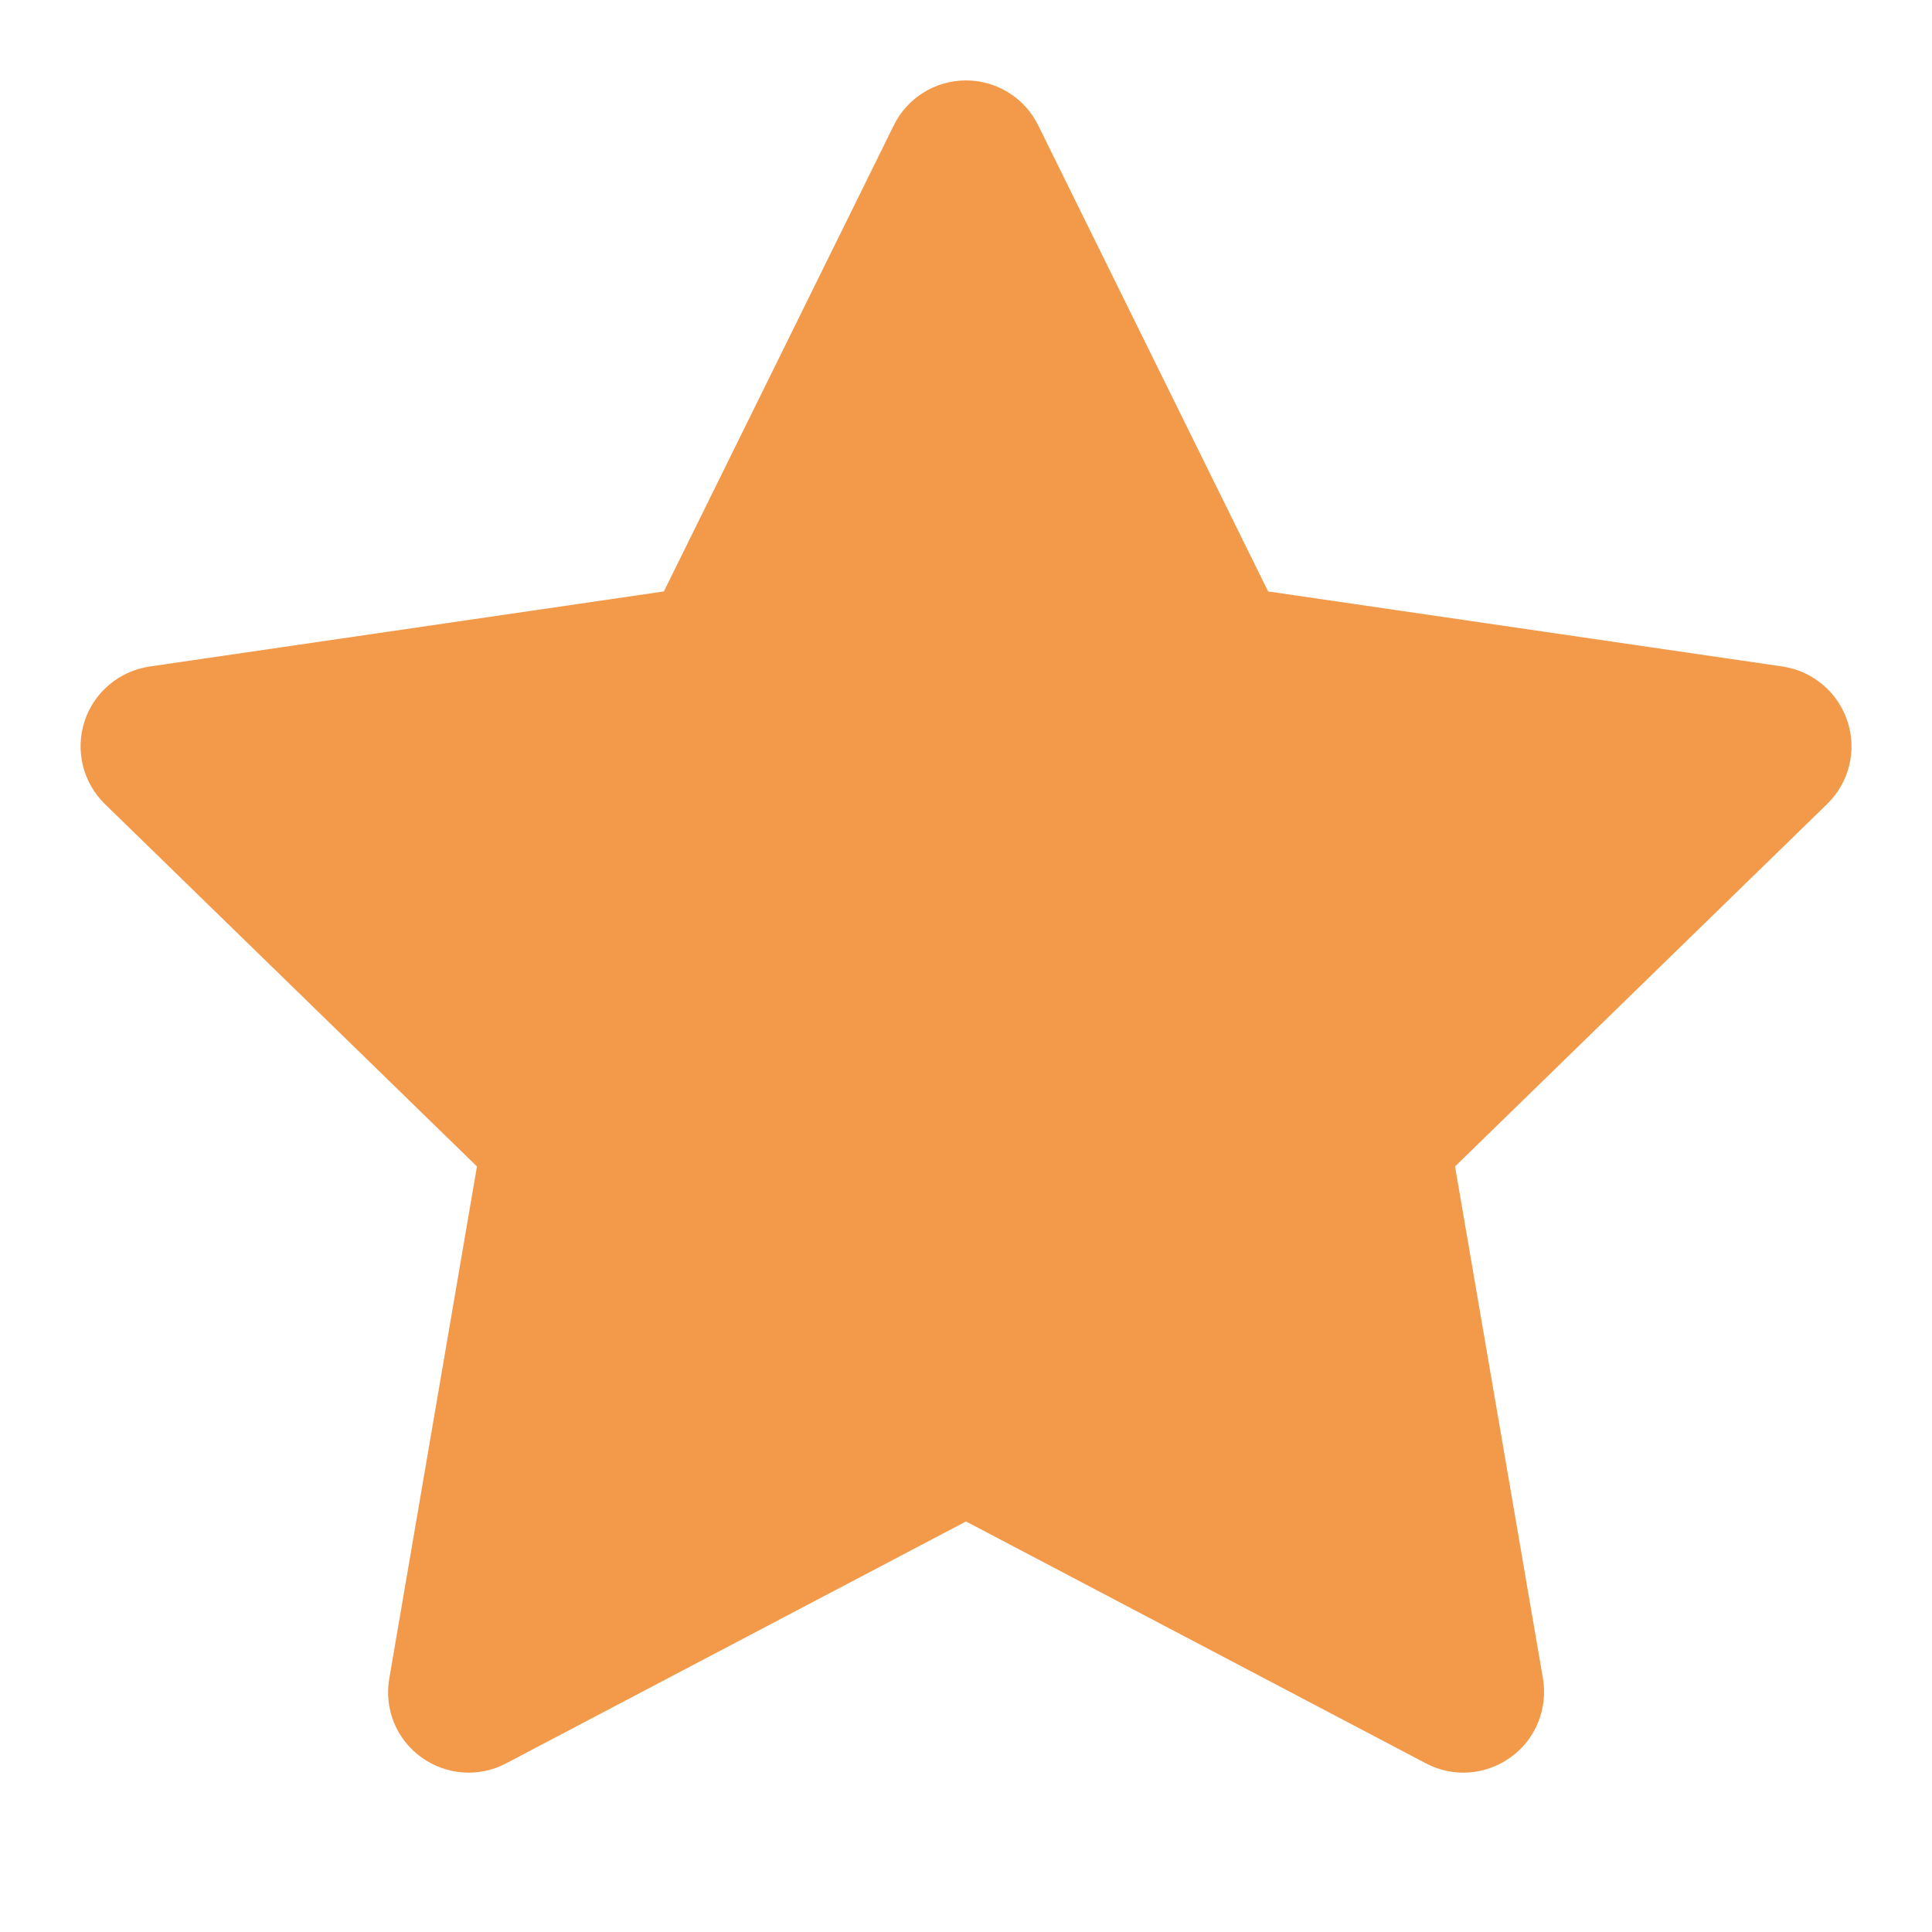
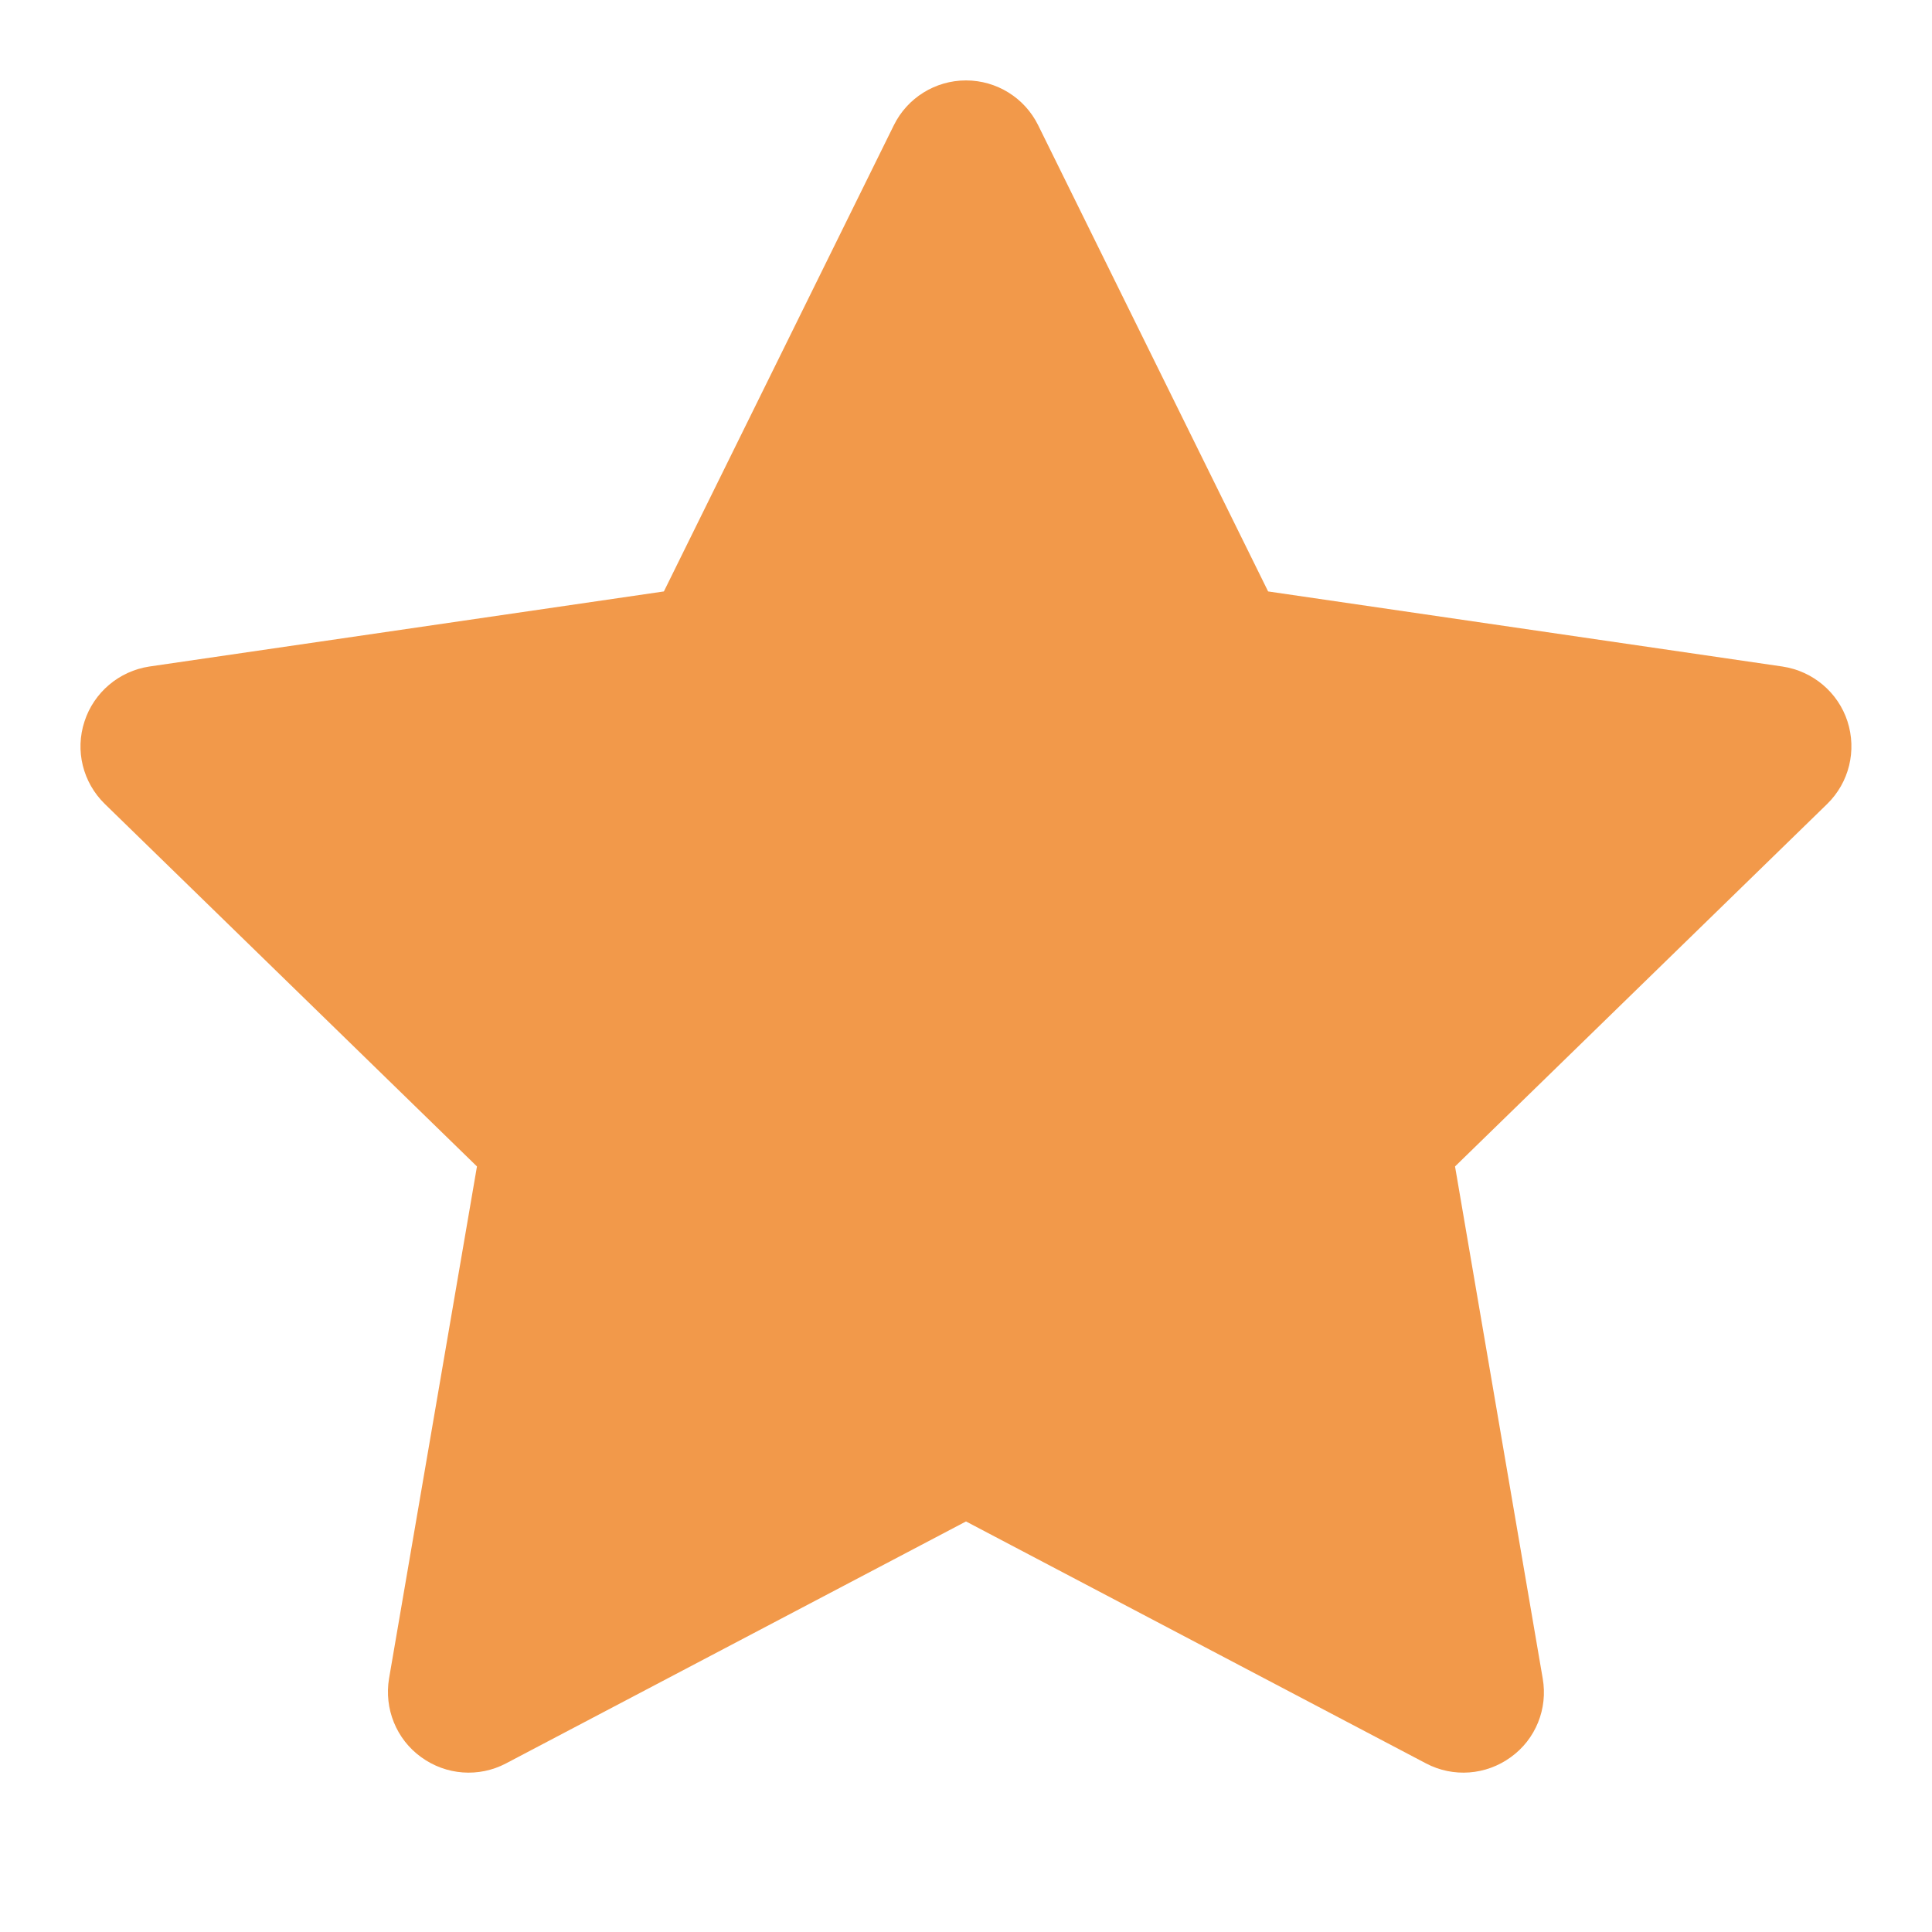
<svg xmlns="http://www.w3.org/2000/svg" width="8" height="8" viewBox="0 0 8 8" fill="none">
-   <path fill-rule="evenodd" clip-rule="evenodd" d="M4 0.333C4.127 0.333 4.243 0.405 4.299 0.519L5.251 2.449L7.382 2.76C7.507 2.779 7.611 2.867 7.65 2.987C7.69 3.108 7.657 3.24 7.566 3.329L6.025 4.83L6.389 6.95C6.41 7.075 6.359 7.202 6.256 7.276C6.153 7.351 6.017 7.361 5.905 7.302L4 6.3L2.095 7.302C1.983 7.361 1.847 7.351 1.744 7.276C1.641 7.202 1.59 7.075 1.612 6.95L1.975 4.83L0.434 3.329C0.343 3.24 0.311 3.108 0.35 2.987C0.389 2.867 0.493 2.779 0.619 2.76L2.749 2.449L3.701 0.519C3.757 0.405 3.873 0.333 4 0.333ZM4 1.42L3.269 2.901C3.22 2.999 3.127 3.067 3.018 3.083L1.383 3.322L2.566 4.475C2.645 4.551 2.68 4.662 2.662 4.77L2.383 6.397L3.845 5.628C3.942 5.577 4.058 5.577 4.155 5.628L5.617 6.397L5.338 4.77C5.32 4.662 5.356 4.551 5.434 4.475L6.617 3.322L4.982 3.083C4.873 3.067 4.78 2.999 4.731 2.901L4 1.42Z" fill="#F2994A" />
+   <path fill-rule="evenodd" clip-rule="evenodd" d="M4 0.333C4.127 0.333 4.243 0.405 4.299 0.519L5.251 2.449L7.381 2.76C7.507 2.779 7.611 2.867 7.65 2.987C7.689 3.108 7.657 3.24 7.566 3.329L6.025 4.83L6.388 6.95C6.41 7.075 6.359 7.202 6.256 7.276C6.153 7.351 6.017 7.361 5.905 7.302L4 6.3L2.095 7.302C1.983 7.361 1.847 7.351 1.744 7.276C1.641 7.202 1.59 7.075 1.611 6.95L1.975 4.83L0.434 3.329C0.343 3.24 0.31 3.108 0.35 2.987C0.389 2.867 0.493 2.779 0.618 2.76L2.749 2.449L3.701 0.519C3.757 0.405 3.873 0.333 4 0.333ZM4 1.42L3.269 2.901C3.22 2.999 3.127 3.067 3.018 3.083L1.383 3.322L2.566 4.475C2.644 4.551 2.68 4.662 2.662 4.77L2.383 6.397L3.845 5.628C3.942 5.577 4.058 5.577 4.155 5.628L5.617 6.397L5.338 4.77C5.32 4.662 5.355 4.551 5.434 4.475L6.617 3.322L4.982 3.083C4.873 3.067 4.78 2.999 4.731 2.901L4 1.42Z" fill="#F2994A" />
  <path d="M2.333 5L1 3L3 2.667L4 1L5 2.667L7 3.333L5.667 4.667L6 7L4 6L2 7L2.333 5Z" fill="#F2994A" />
</svg>
